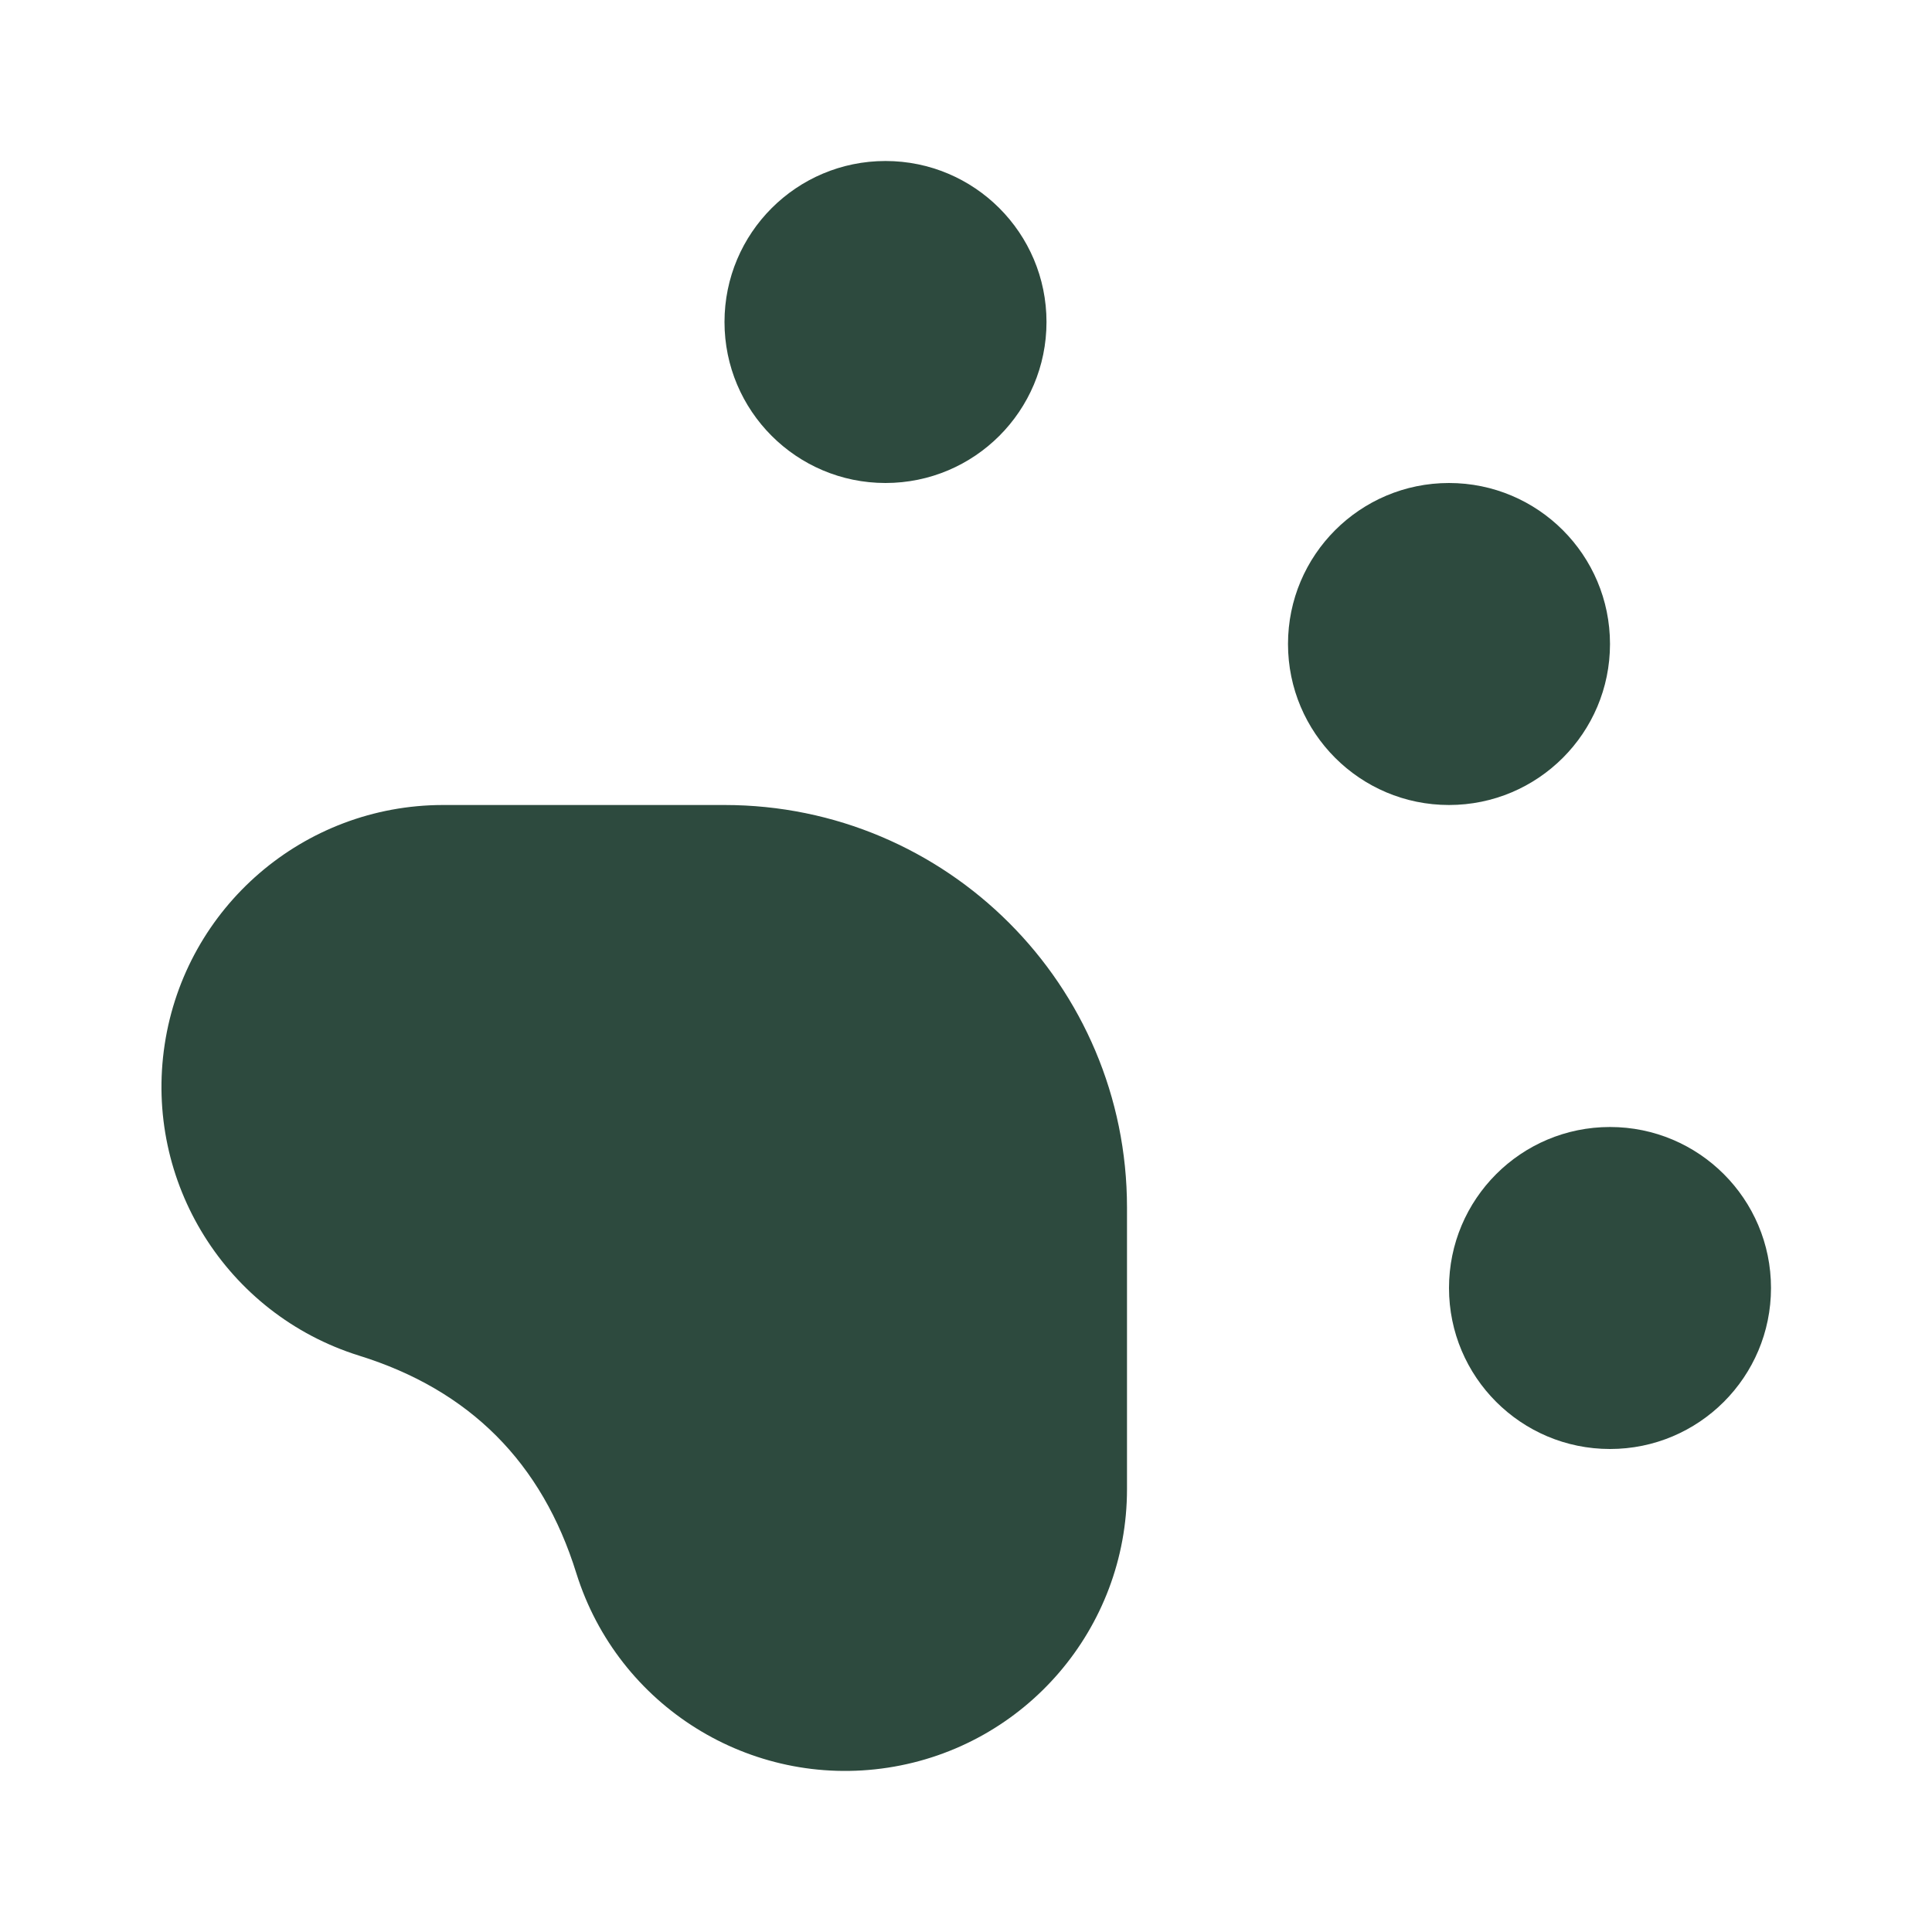
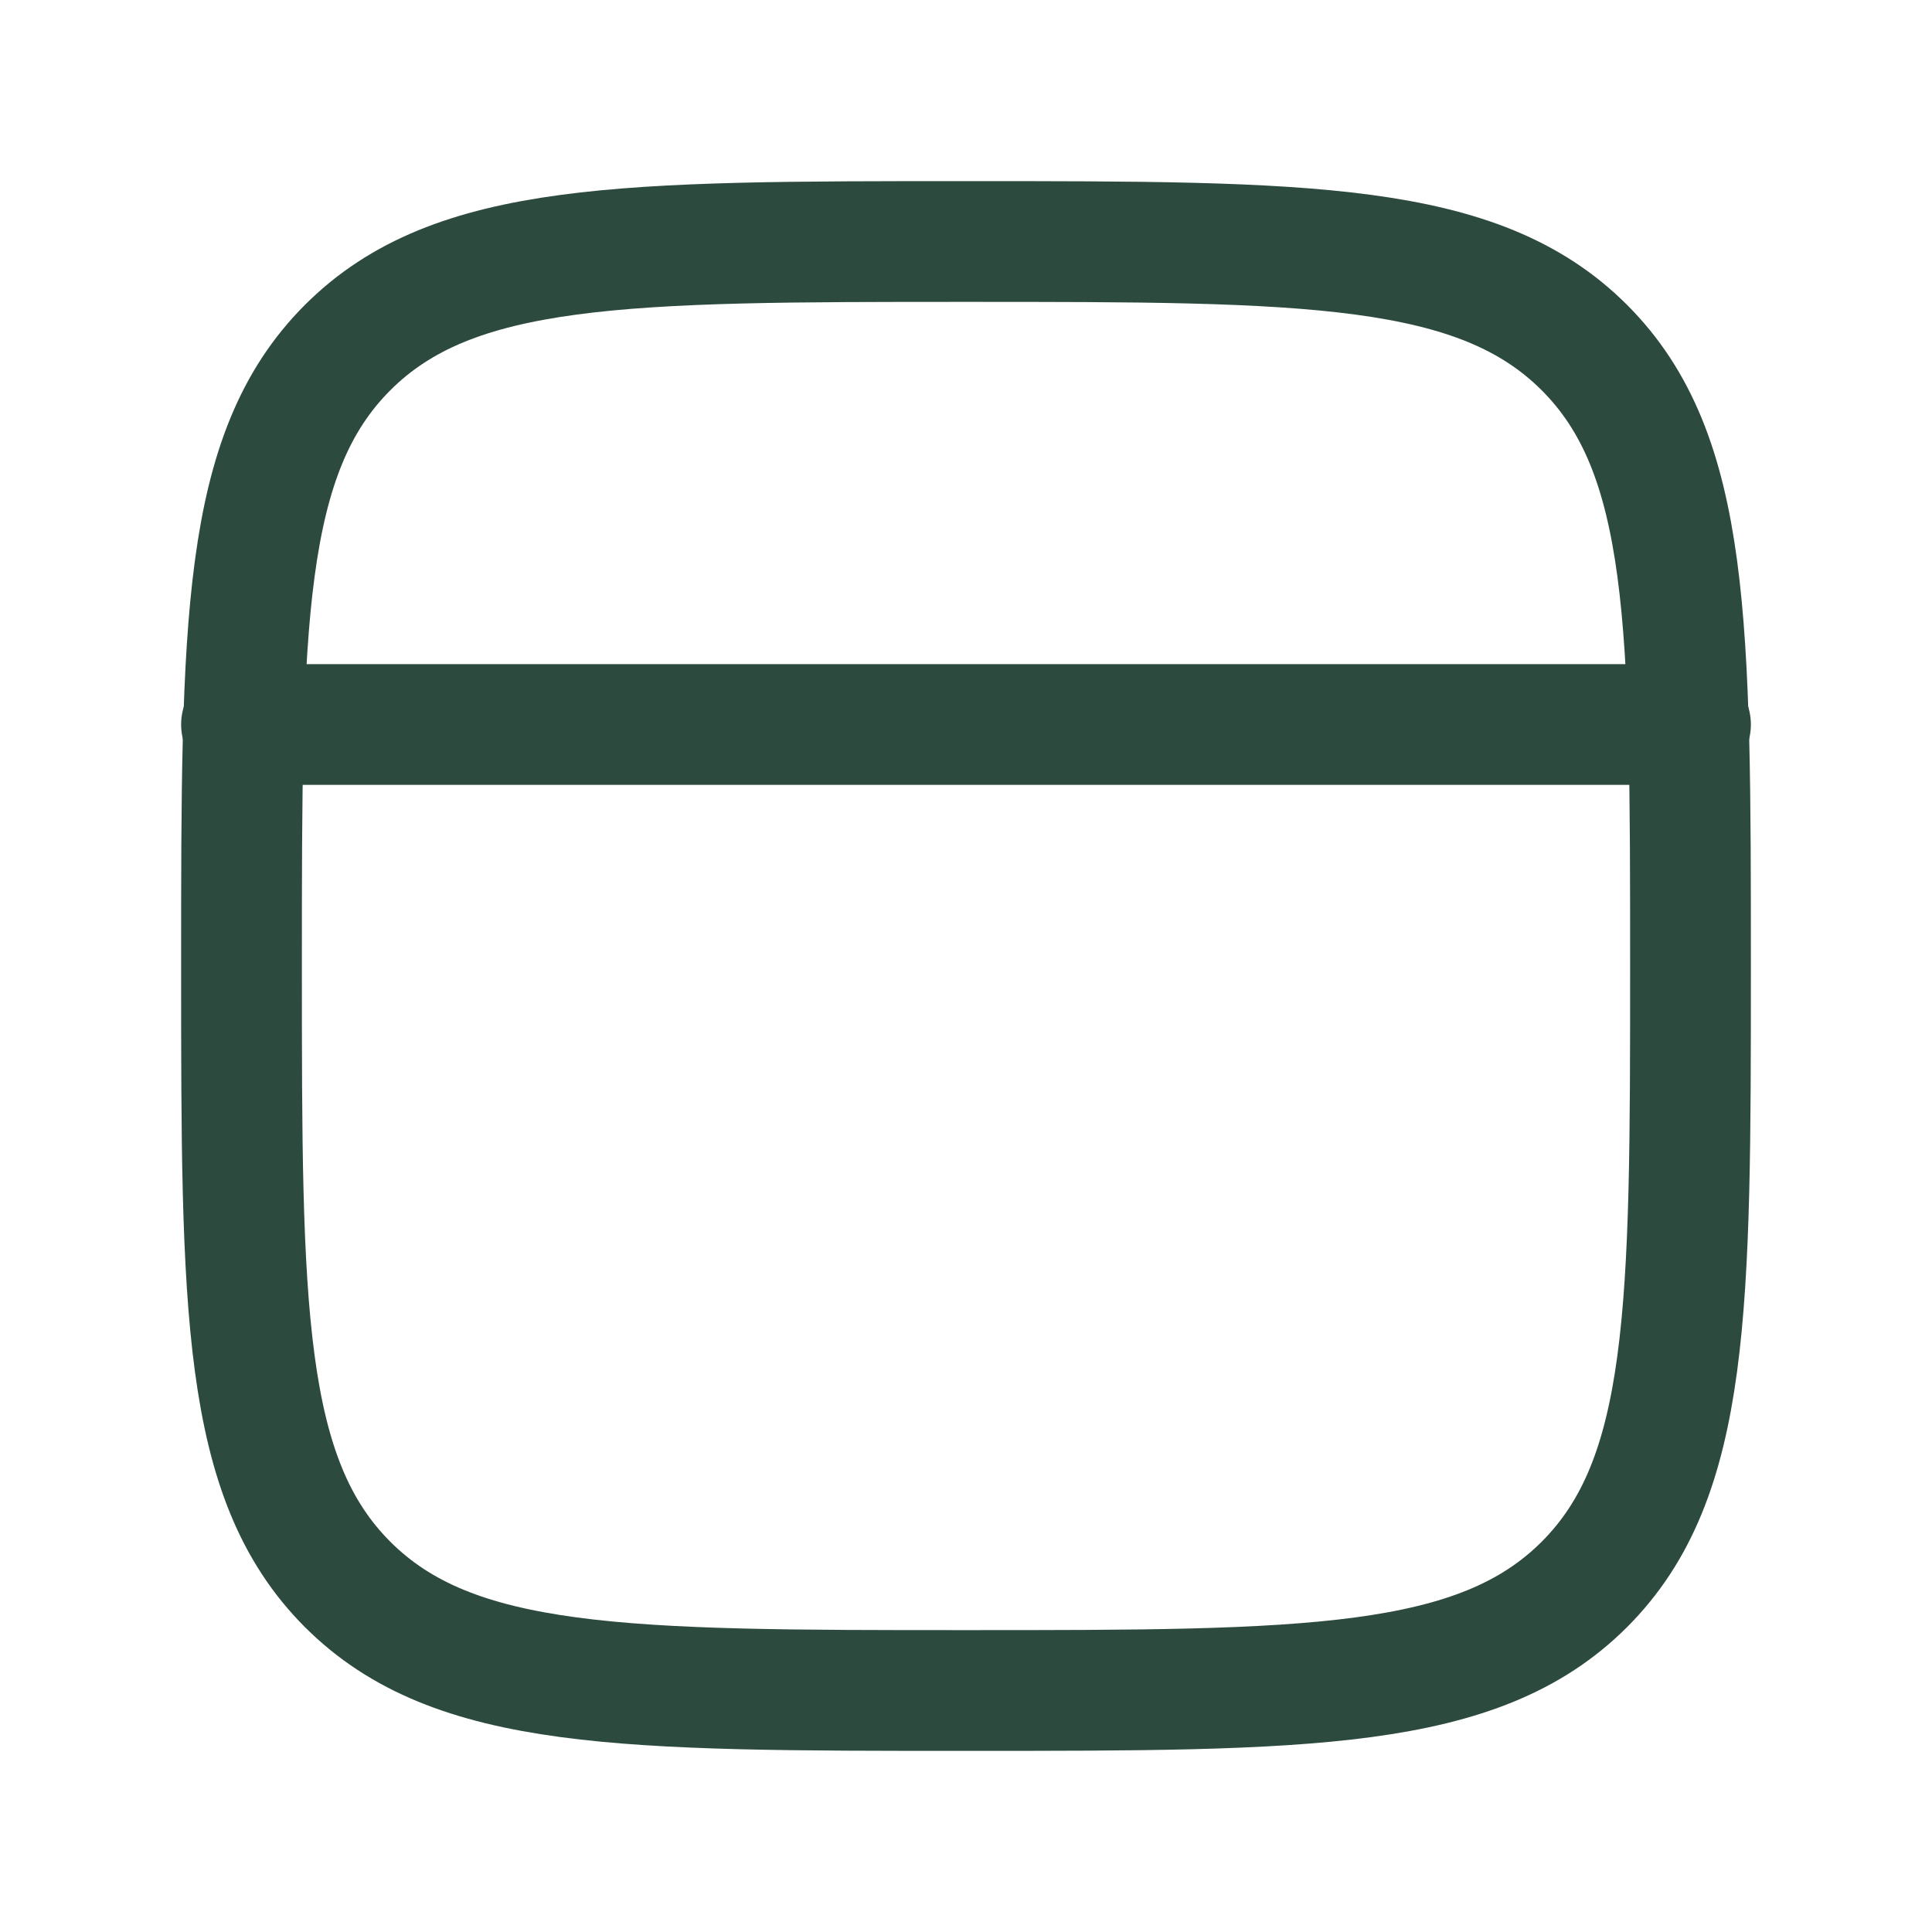
- <svg xmlns="http://www.w3.org/2000/svg" viewBox="0 0 24 24">
-   <circle cx="11" cy="4" r="2" fill="#2D4A3E" />
-   <circle cx="18" cy="8" r="2" fill="#2D4A3E" />
-   <circle cx="20" cy="16" r="2" fill="#2D4A3E" />
-   <path d="M9 10a5 5 0 0 1 5 5v3.5a3.5 3.5 0 0 1-6.84 1.045Q6.52 17.48 4.46 16.84A3.5 3.5 0 0 1 5.5 10Z" fill="#2D4A3E" />
+ <svg xmlns="http://www.w3.org/2000/svg" viewBox="0 0 24 24" fill="none">
+   <path d="M3 12C3 7.757 3 5.636 4.318 4.318C5.636 3 7.757 3 12 3C16.243 3 18.364 3 19.682 4.318C21 5.636 21 7.757 21 12C21 16.243 21 18.364 19.682 19.682C18.364 21 16.243 21 12 21C7.757 21 5.636 21 4.318 19.682C3 18.364 3 16.243 3 12Z" stroke="#2D4A3E" stroke-linecap="round" stroke-linejoin="round" stroke-width="1.5" />
+   <path d="M3 9H21" stroke="#2D4A3E" stroke-linecap="round" stroke-linejoin="round" stroke-width="1.5" />
</svg>
